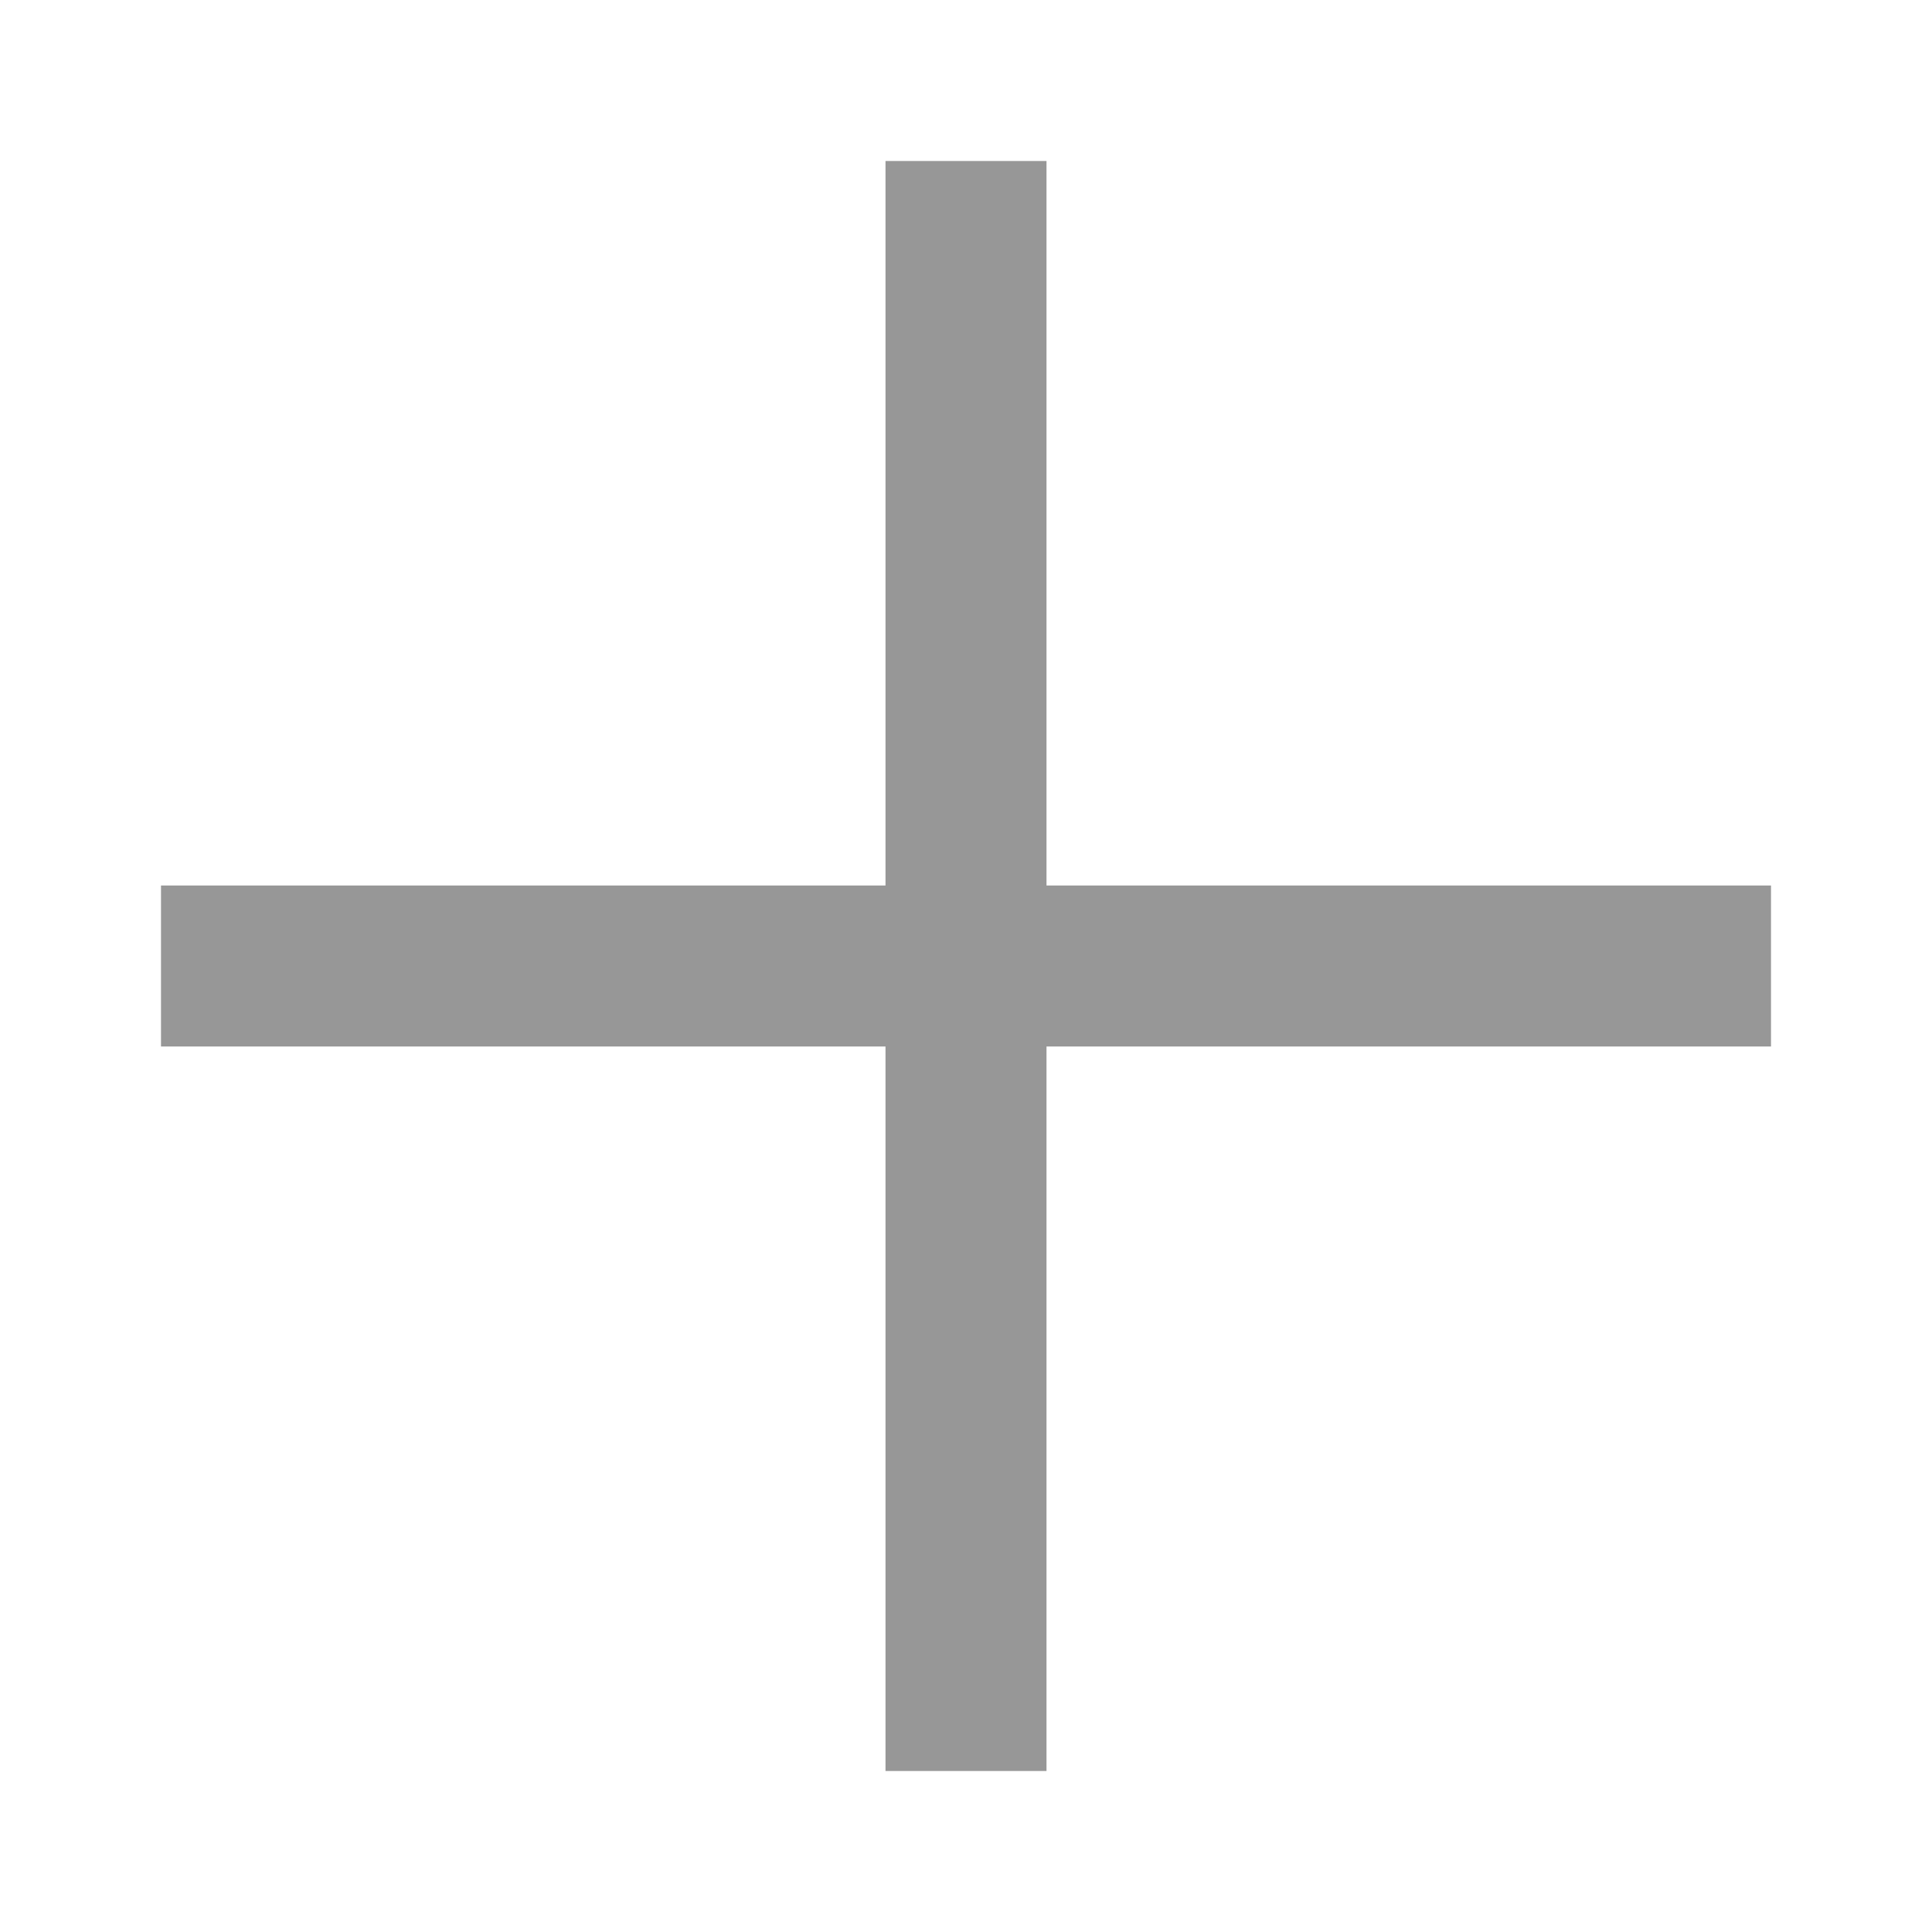
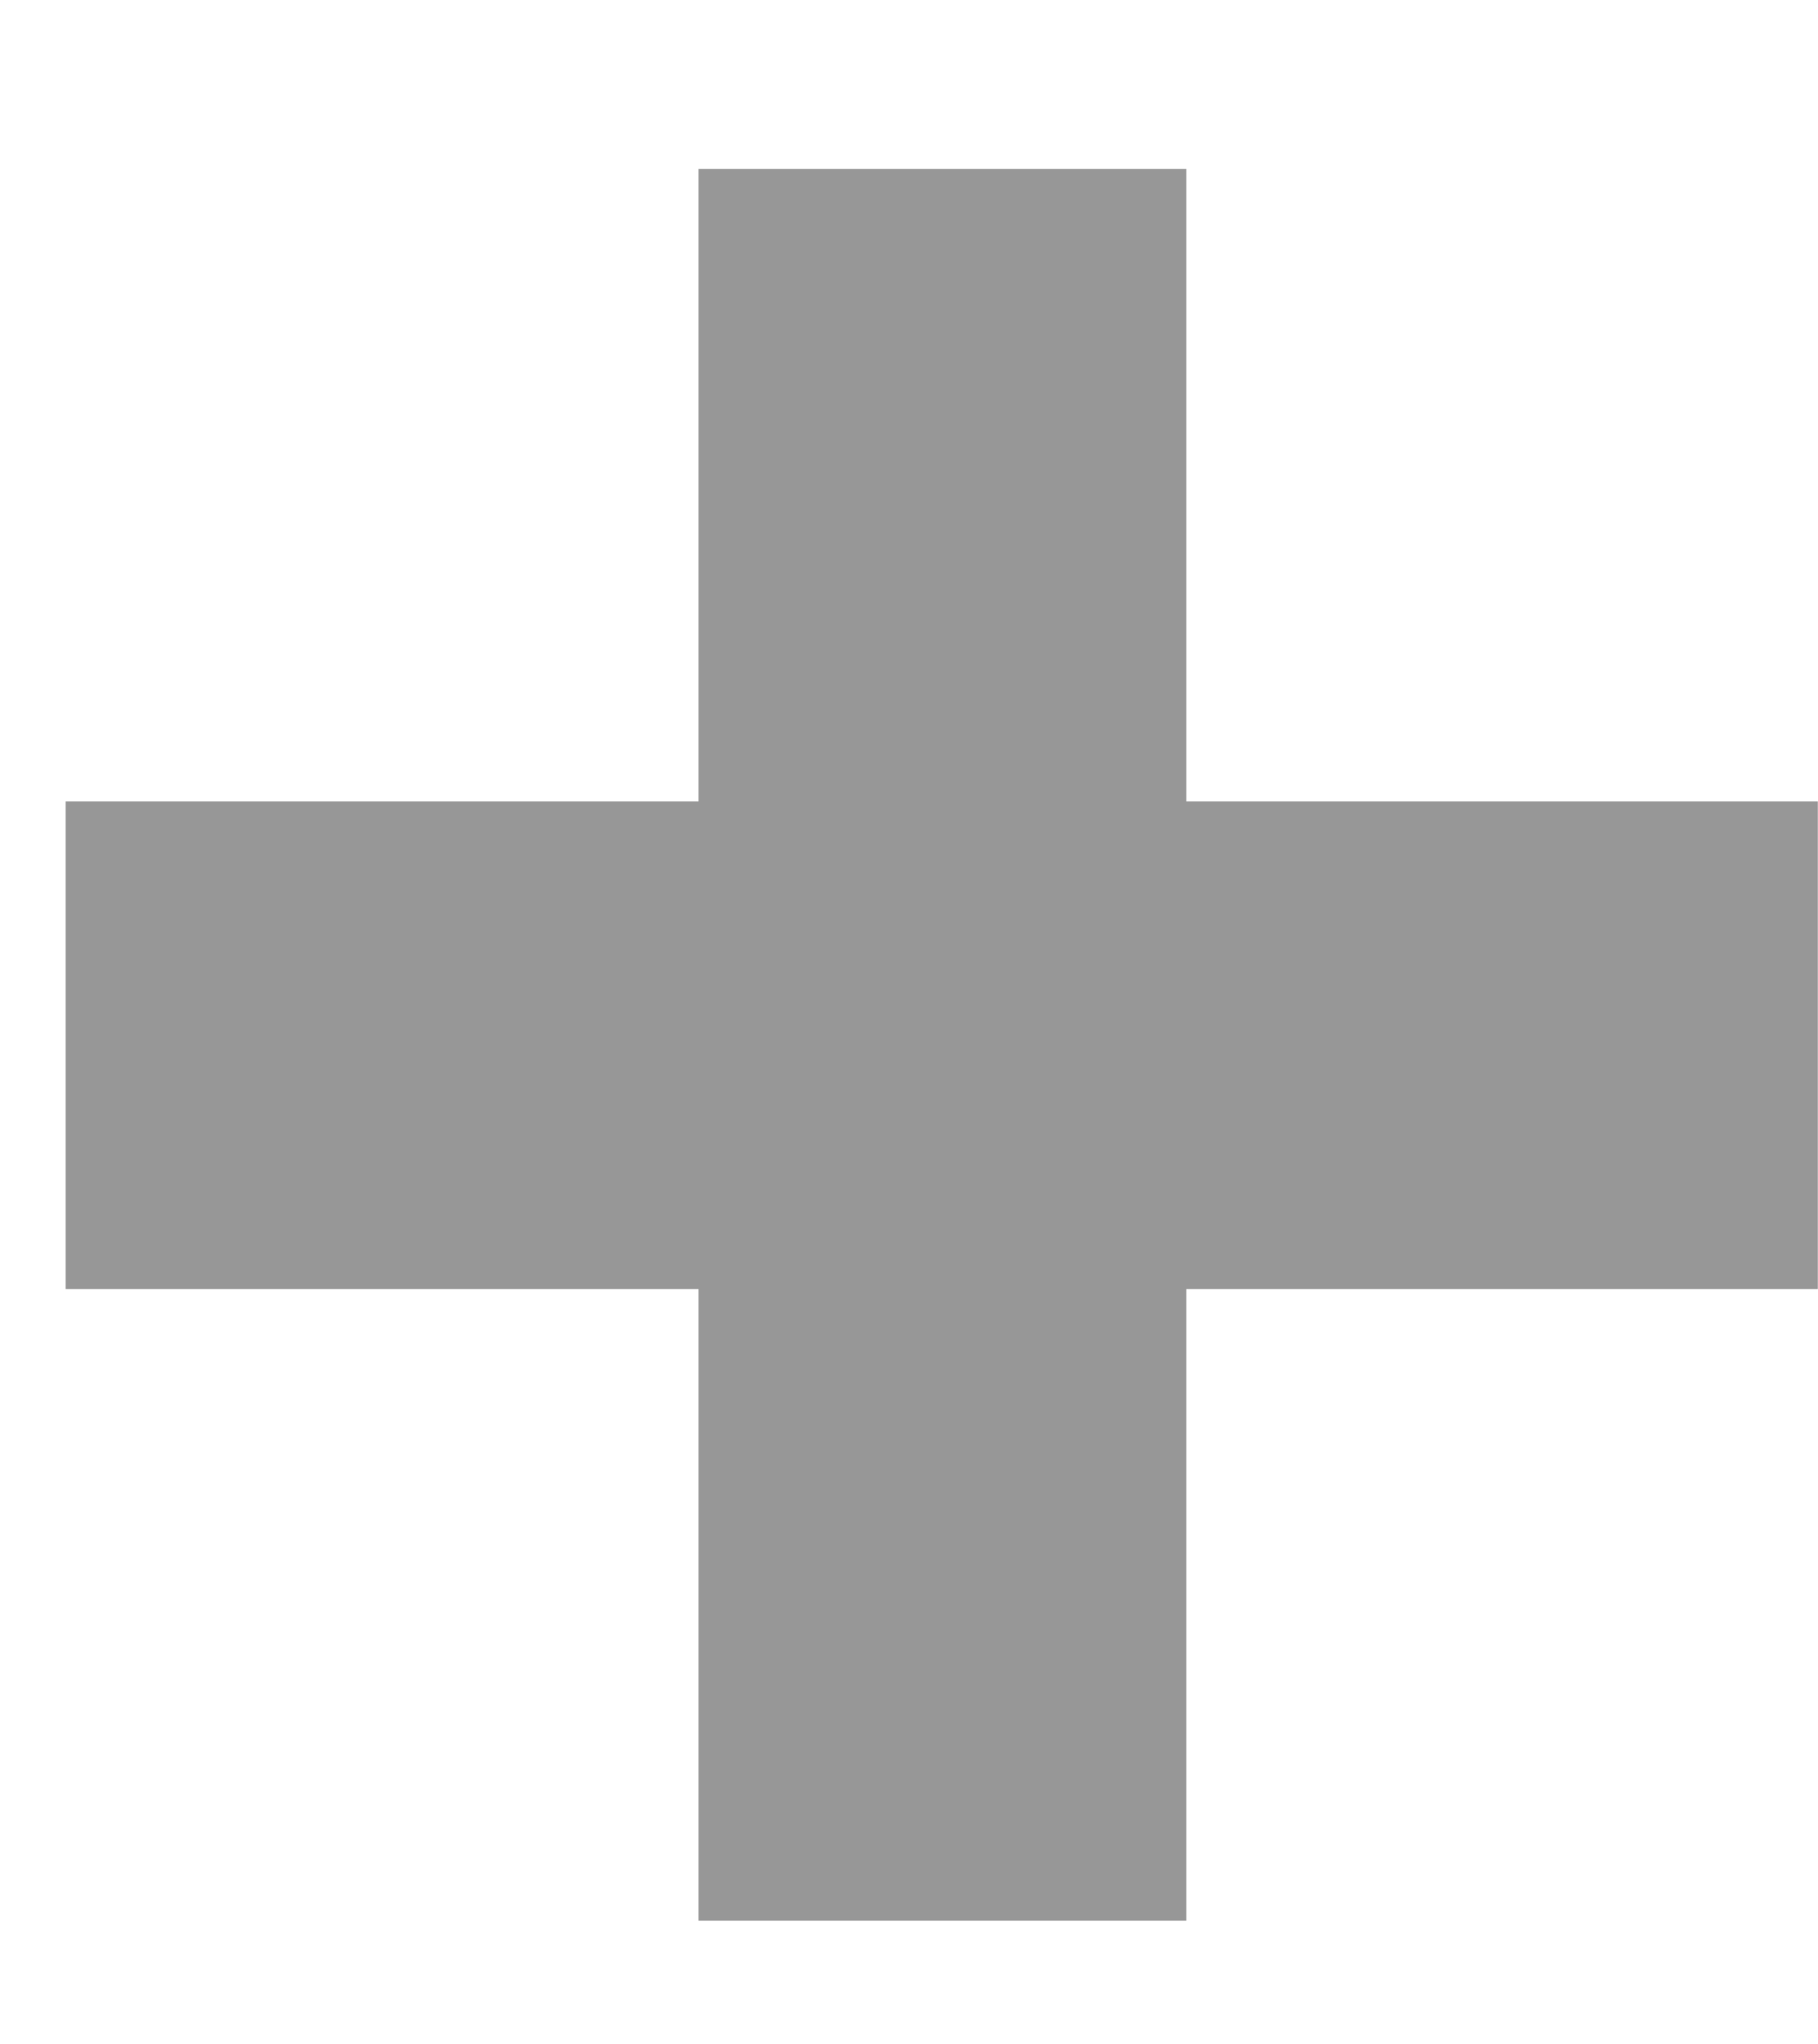
- <svg xmlns="http://www.w3.org/2000/svg" viewBox="0,0,256,256" width="20px" height="20px">
-   <g fill="#979797" fill-rule="evenodd" stroke="none" stroke-width="1" stroke-linecap="butt" stroke-linejoin="miter" stroke-miterlimit="10" stroke-dasharray="" stroke-dashoffset="0" font-family="none" font-weight="none" font-size="none" text-anchor="none" style="mix-blend-mode: normal">
-     <g transform="scale(10.66667,10.66667)">
-       <path d="M11,2v9h-9v2h9v9h2v-9h9v-2h-9v-9z" />
-     </g>
-   </g>
+ <svg xmlns="http://www.w3.org/2000/svg" width="8" height="9" viewBox="0 0 8 9" fill="none">
+   <path d="M3.075 8.457V0.744H5.222V8.457H3.075ZM0.289 5.676V3.529H8.002V5.676H0.289Z" fill="#979797" />
</svg>
